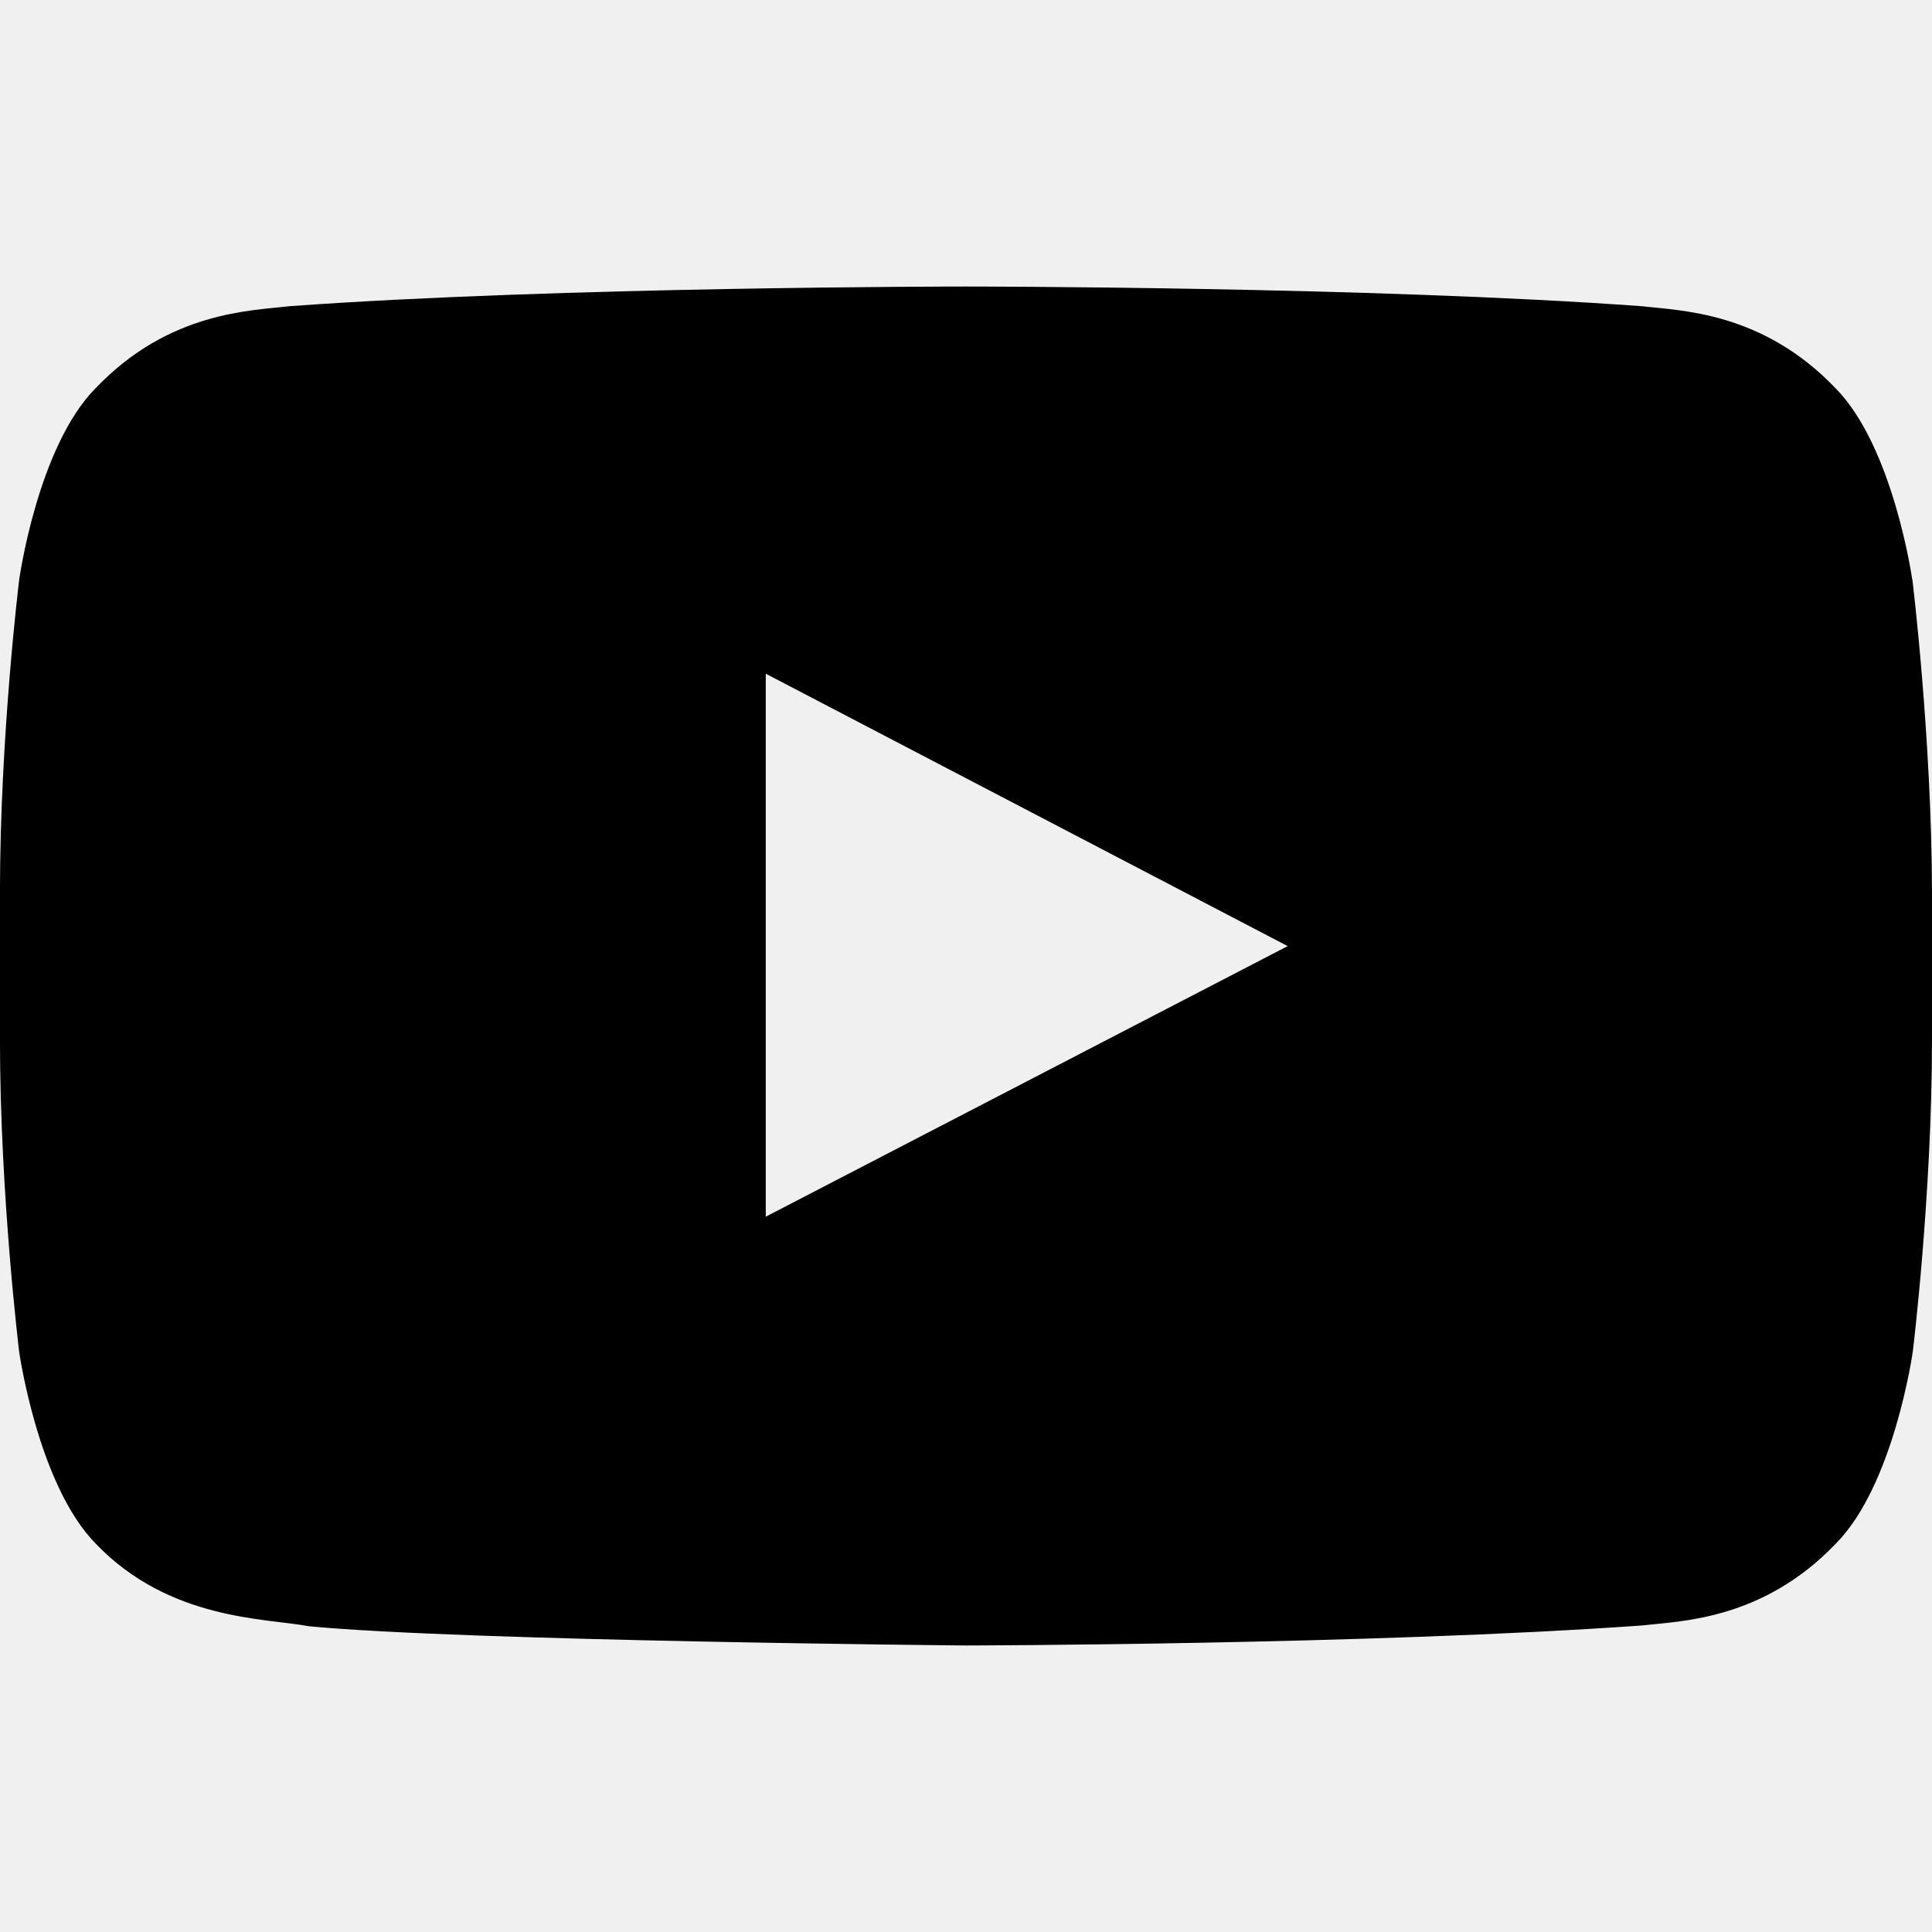
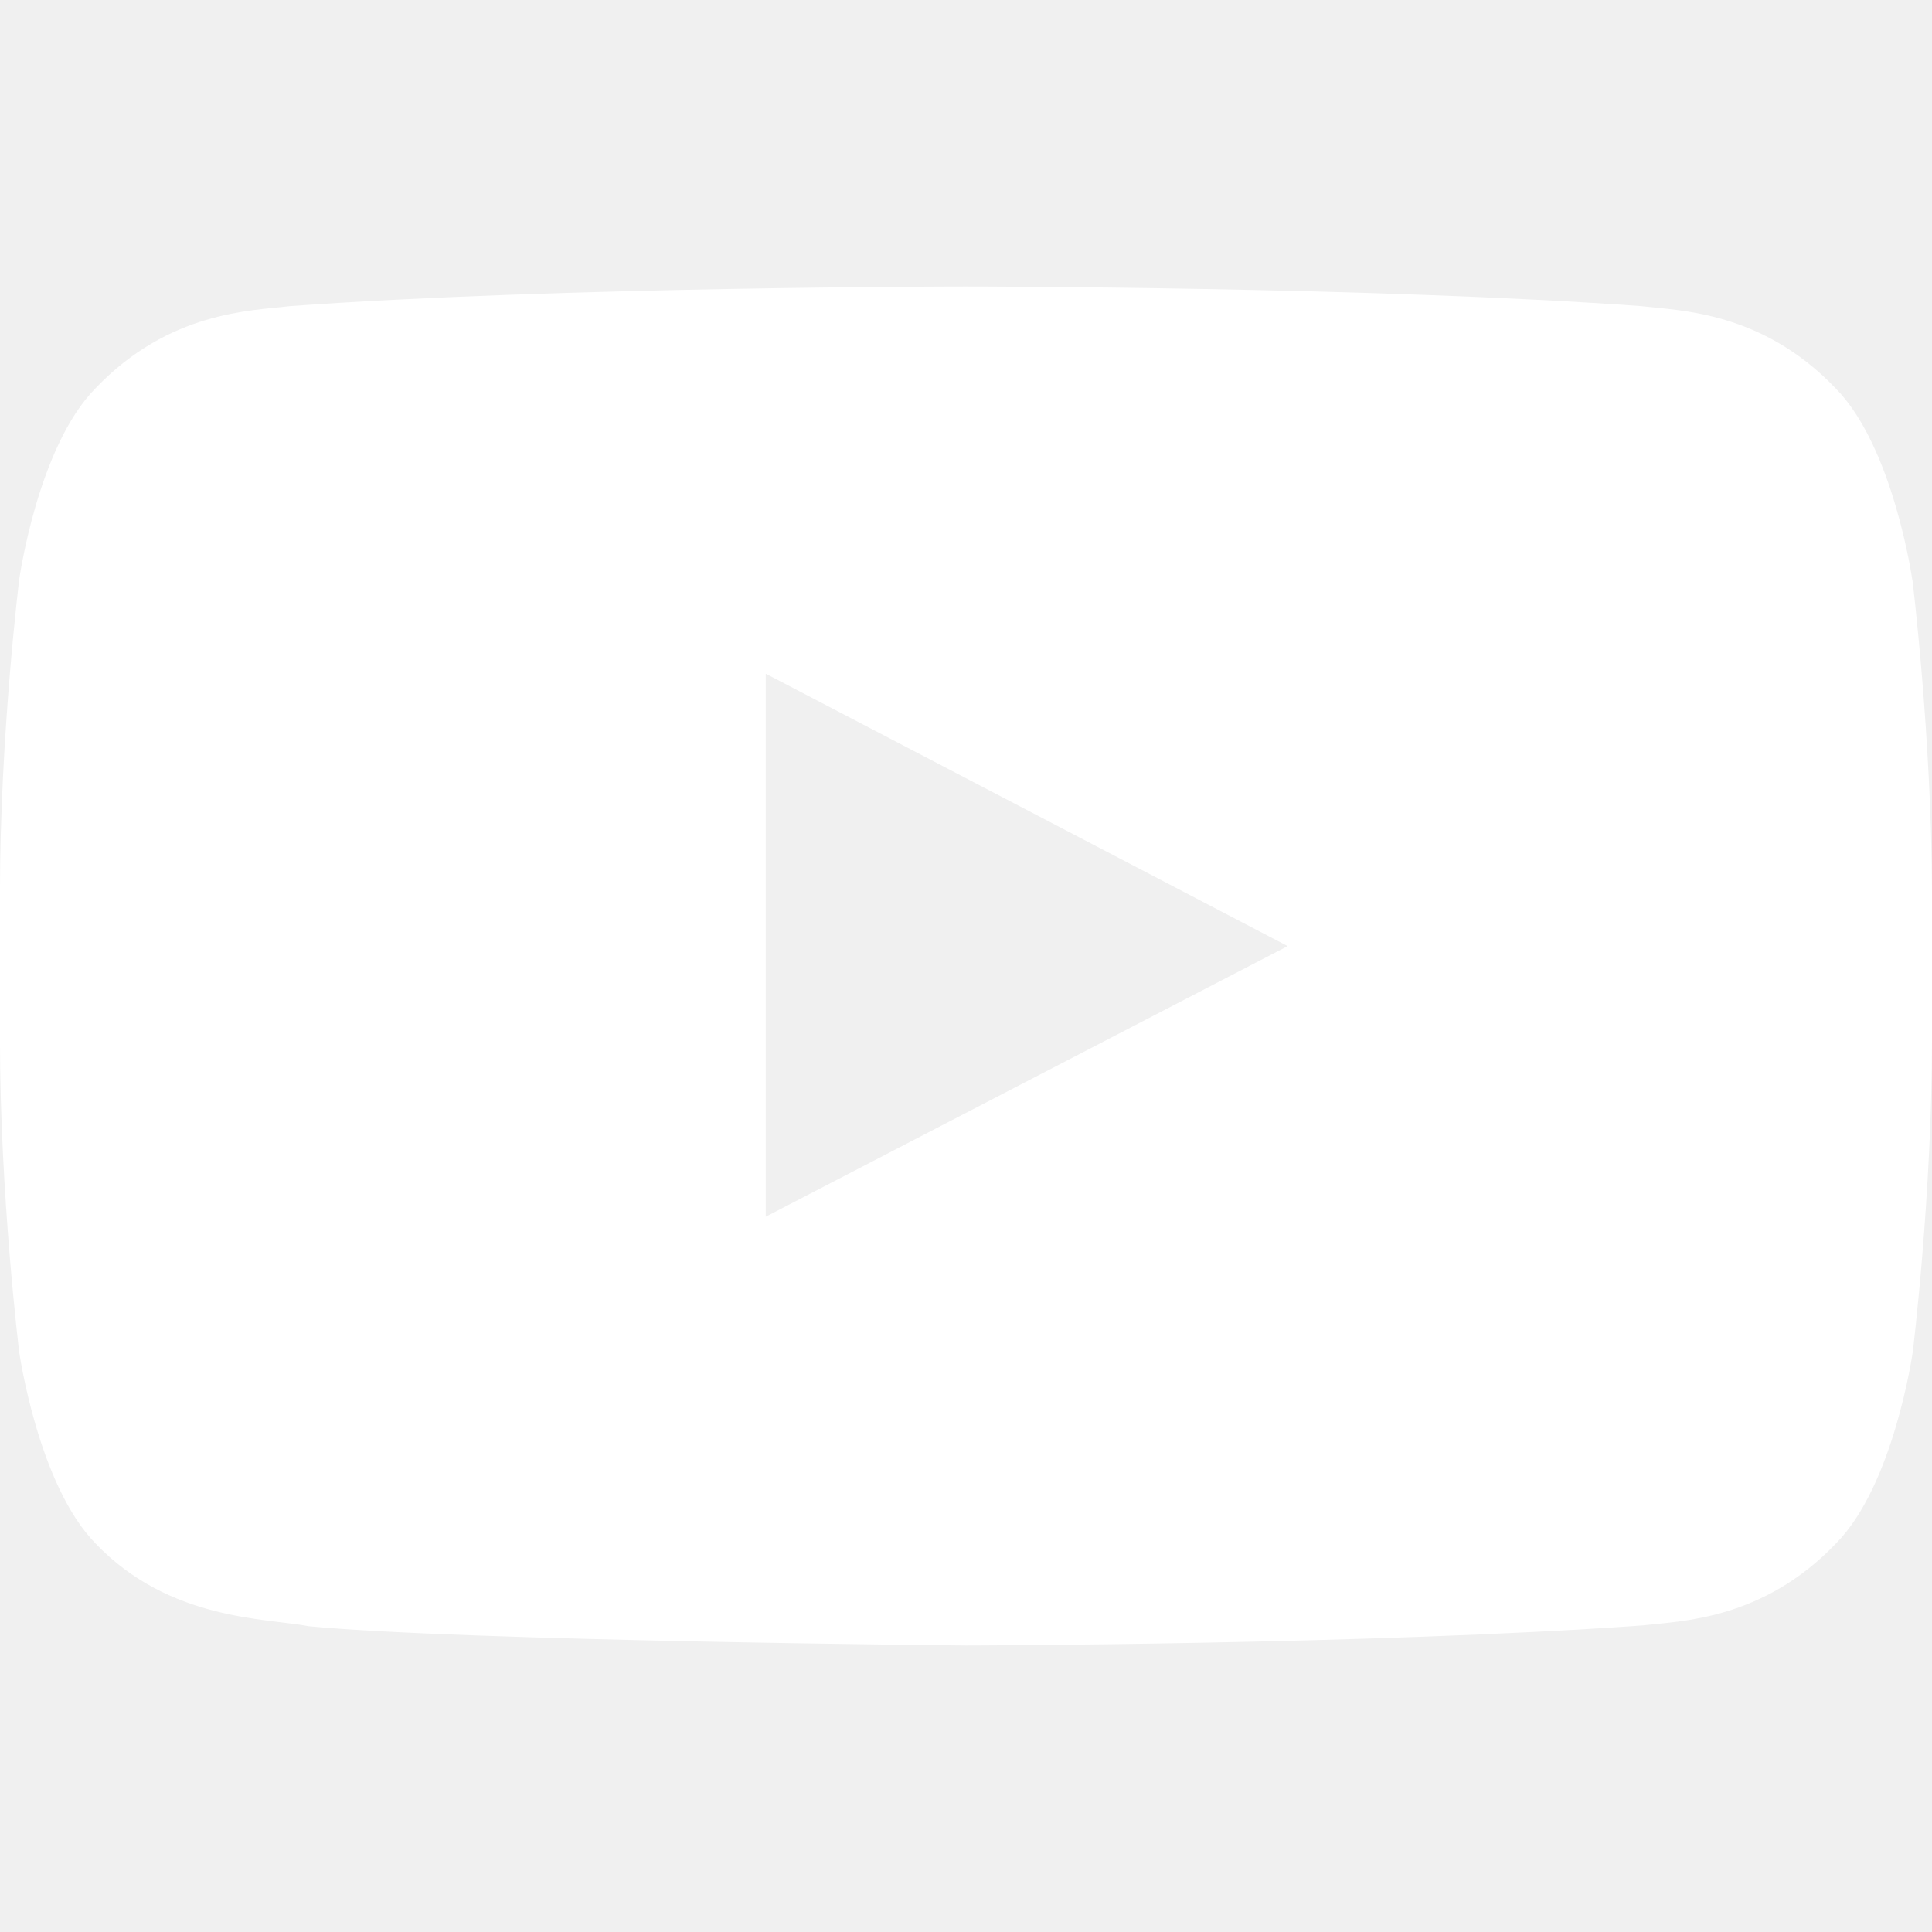
- <svg xmlns="http://www.w3.org/2000/svg" width="64" height="64" shape-rendering="geometricPrecision" text-rendering="geometricPrecision" image-rendering="optimizeQuality" fill-rule="evenodd" clip-rule="evenodd" viewBox="0 0 640 640">
+ <svg xmlns="http://www.w3.org/2000/svg" fill="#FFFFFF" width="64" height="64" shape-rendering="geometricPrecision" text-rendering="geometricPrecision" image-rendering="optimizeQuality" fill-rule="evenodd" clip-rule="evenodd" viewBox="0 0 640 640">
  <path d="M633.468 192.038s-6.248-44.115-25.477-63.485c-24.366-25.477-51.65-25.642-64.123-27.118-89.493-6.52-223.904-6.52-223.904-6.52h-.236s-134.352 0-223.893 6.52c-12.52 1.523-39.768 1.63-64.123 27.118-19.24 19.37-25.358 63.485-25.358 63.485S-.012 243.806-.012 295.681v48.509c0 51.768 6.366 103.643 6.366 103.643s6.248 44.114 25.358 63.52c24.355 25.477 56.363 24.65 70.655 27.367 51.237 4.89 217.644 6.366 217.644 6.366s134.529-.237 224.022-6.638c12.52-1.477 39.756-1.63 64.123-27.119 19.24-19.37 25.476-63.532 25.476-63.532S640 396.03 640 344.154v-48.508c-.13-51.769-6.497-103.643-6.497-103.643l-.035.035zm-379.8 211.007V223.173L426.56 313.41l-172.892 89.635z" />
</svg>
